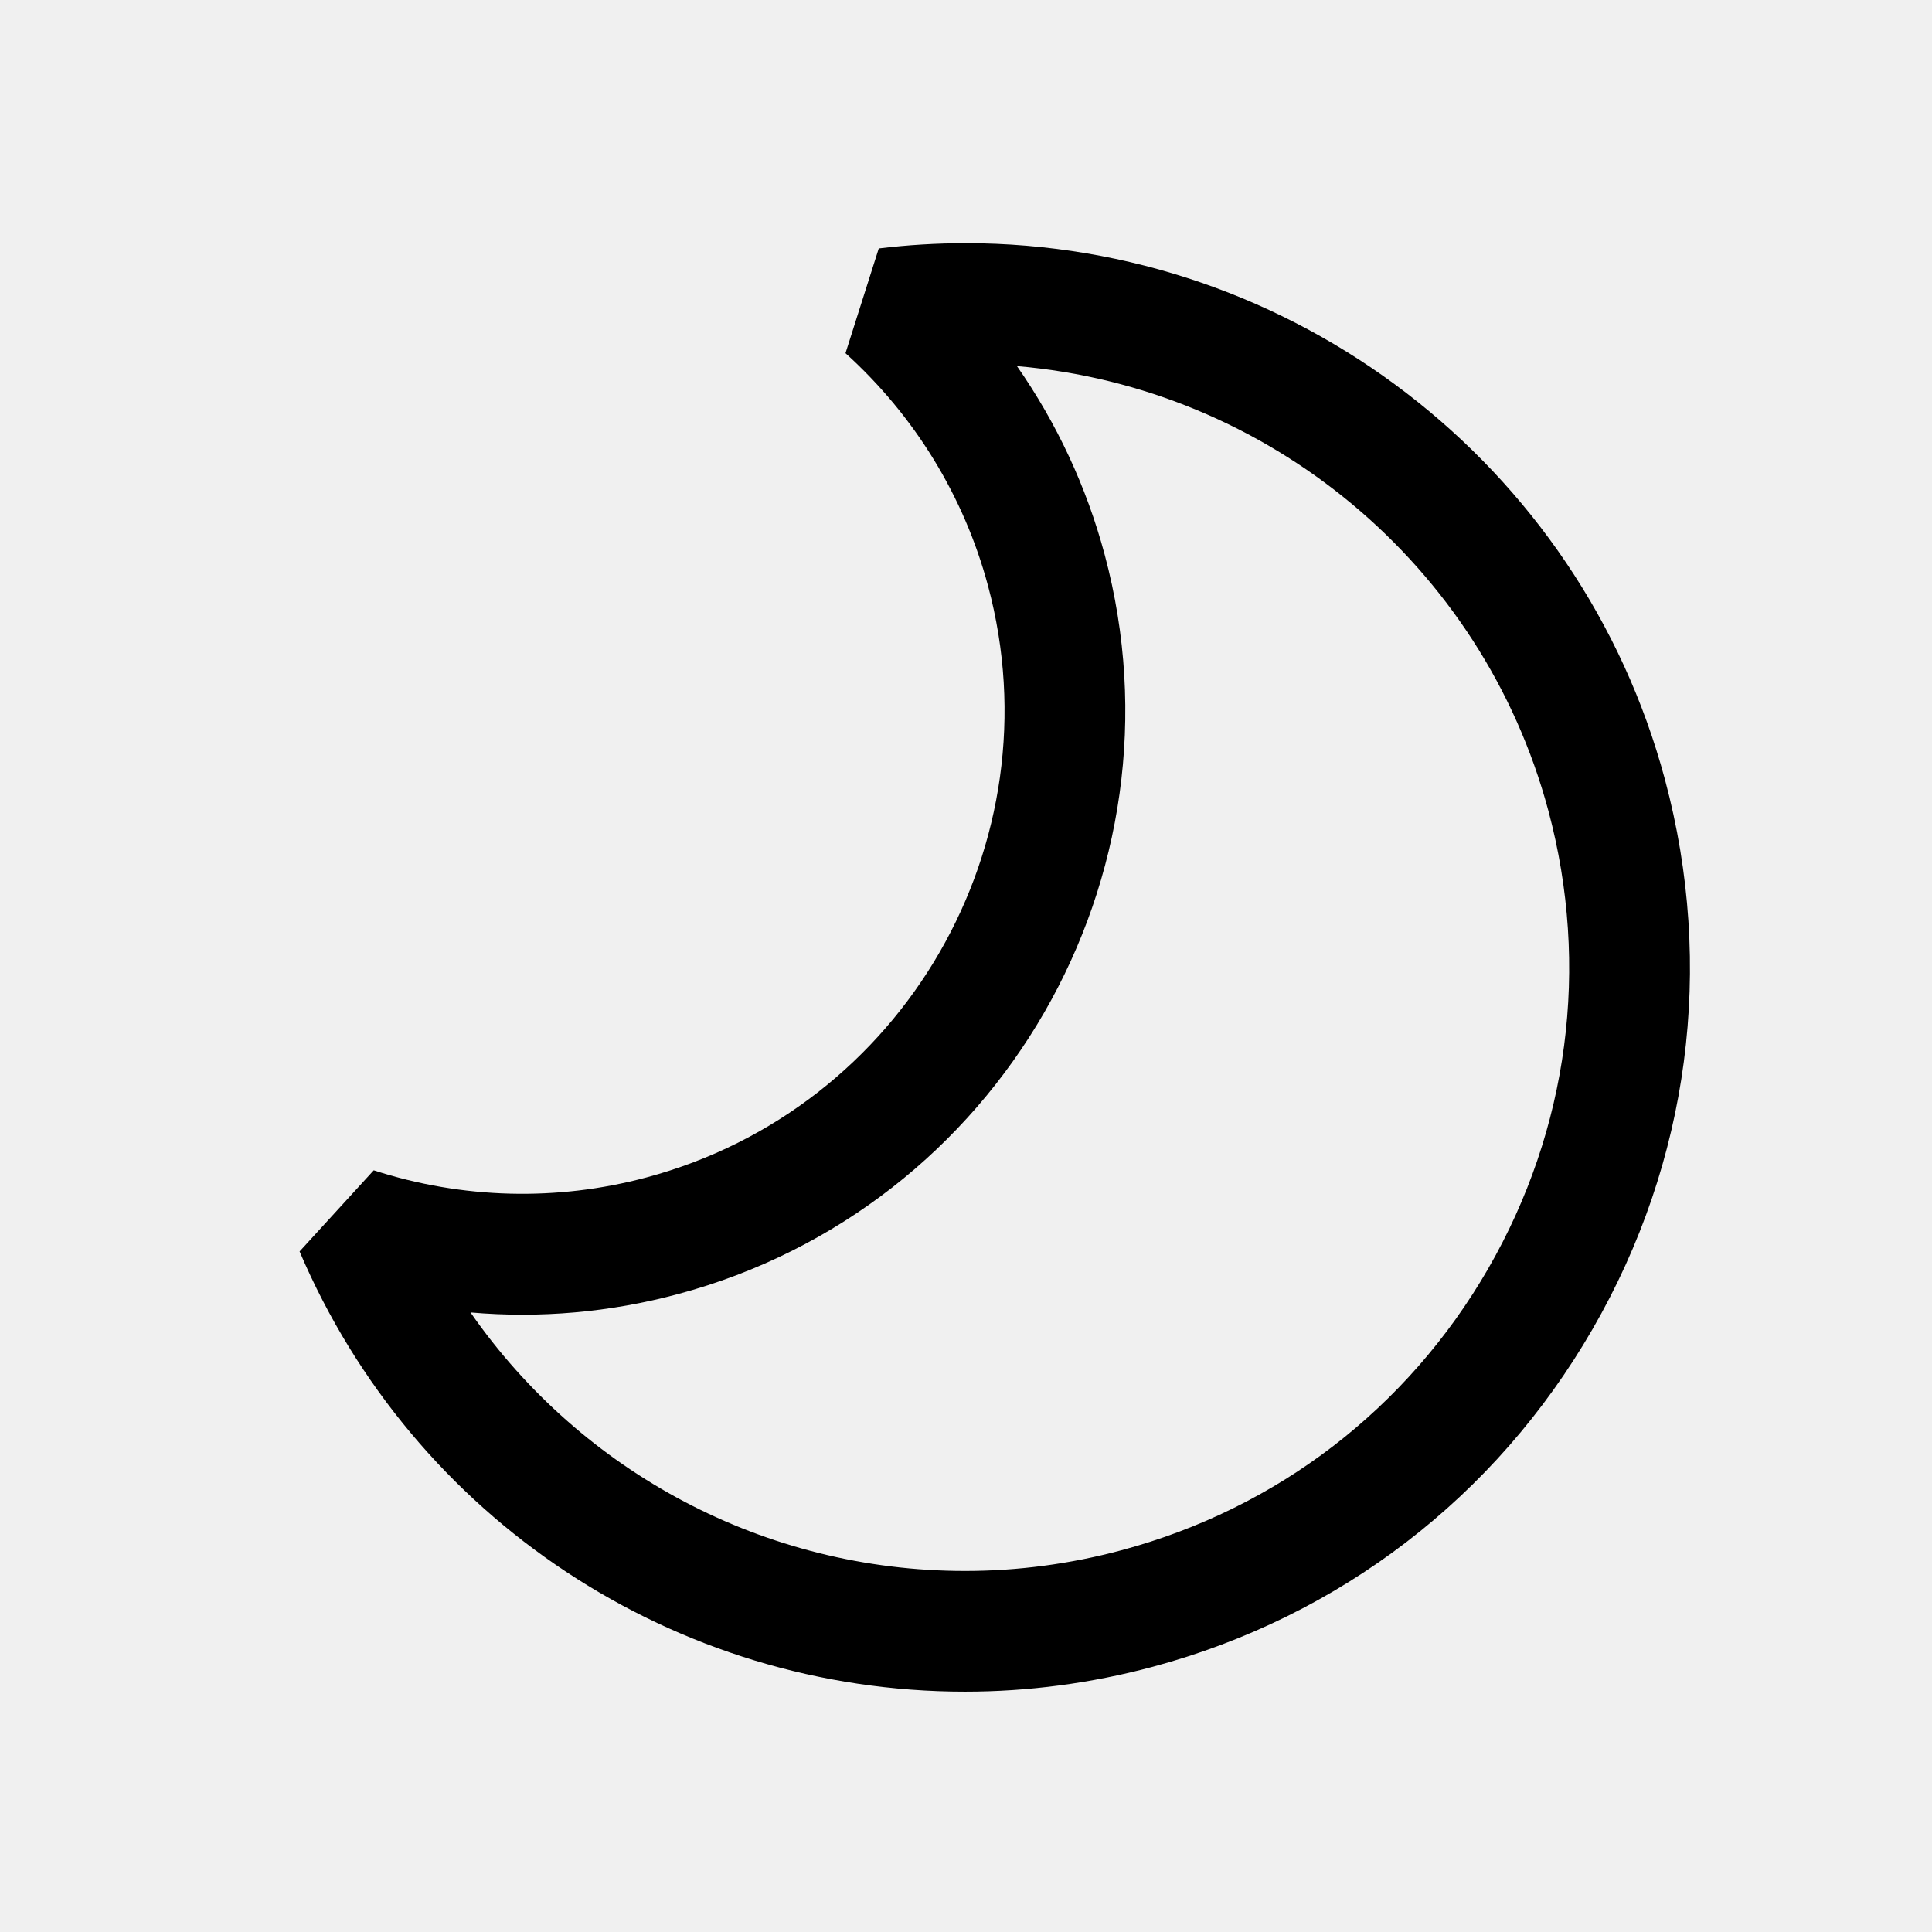
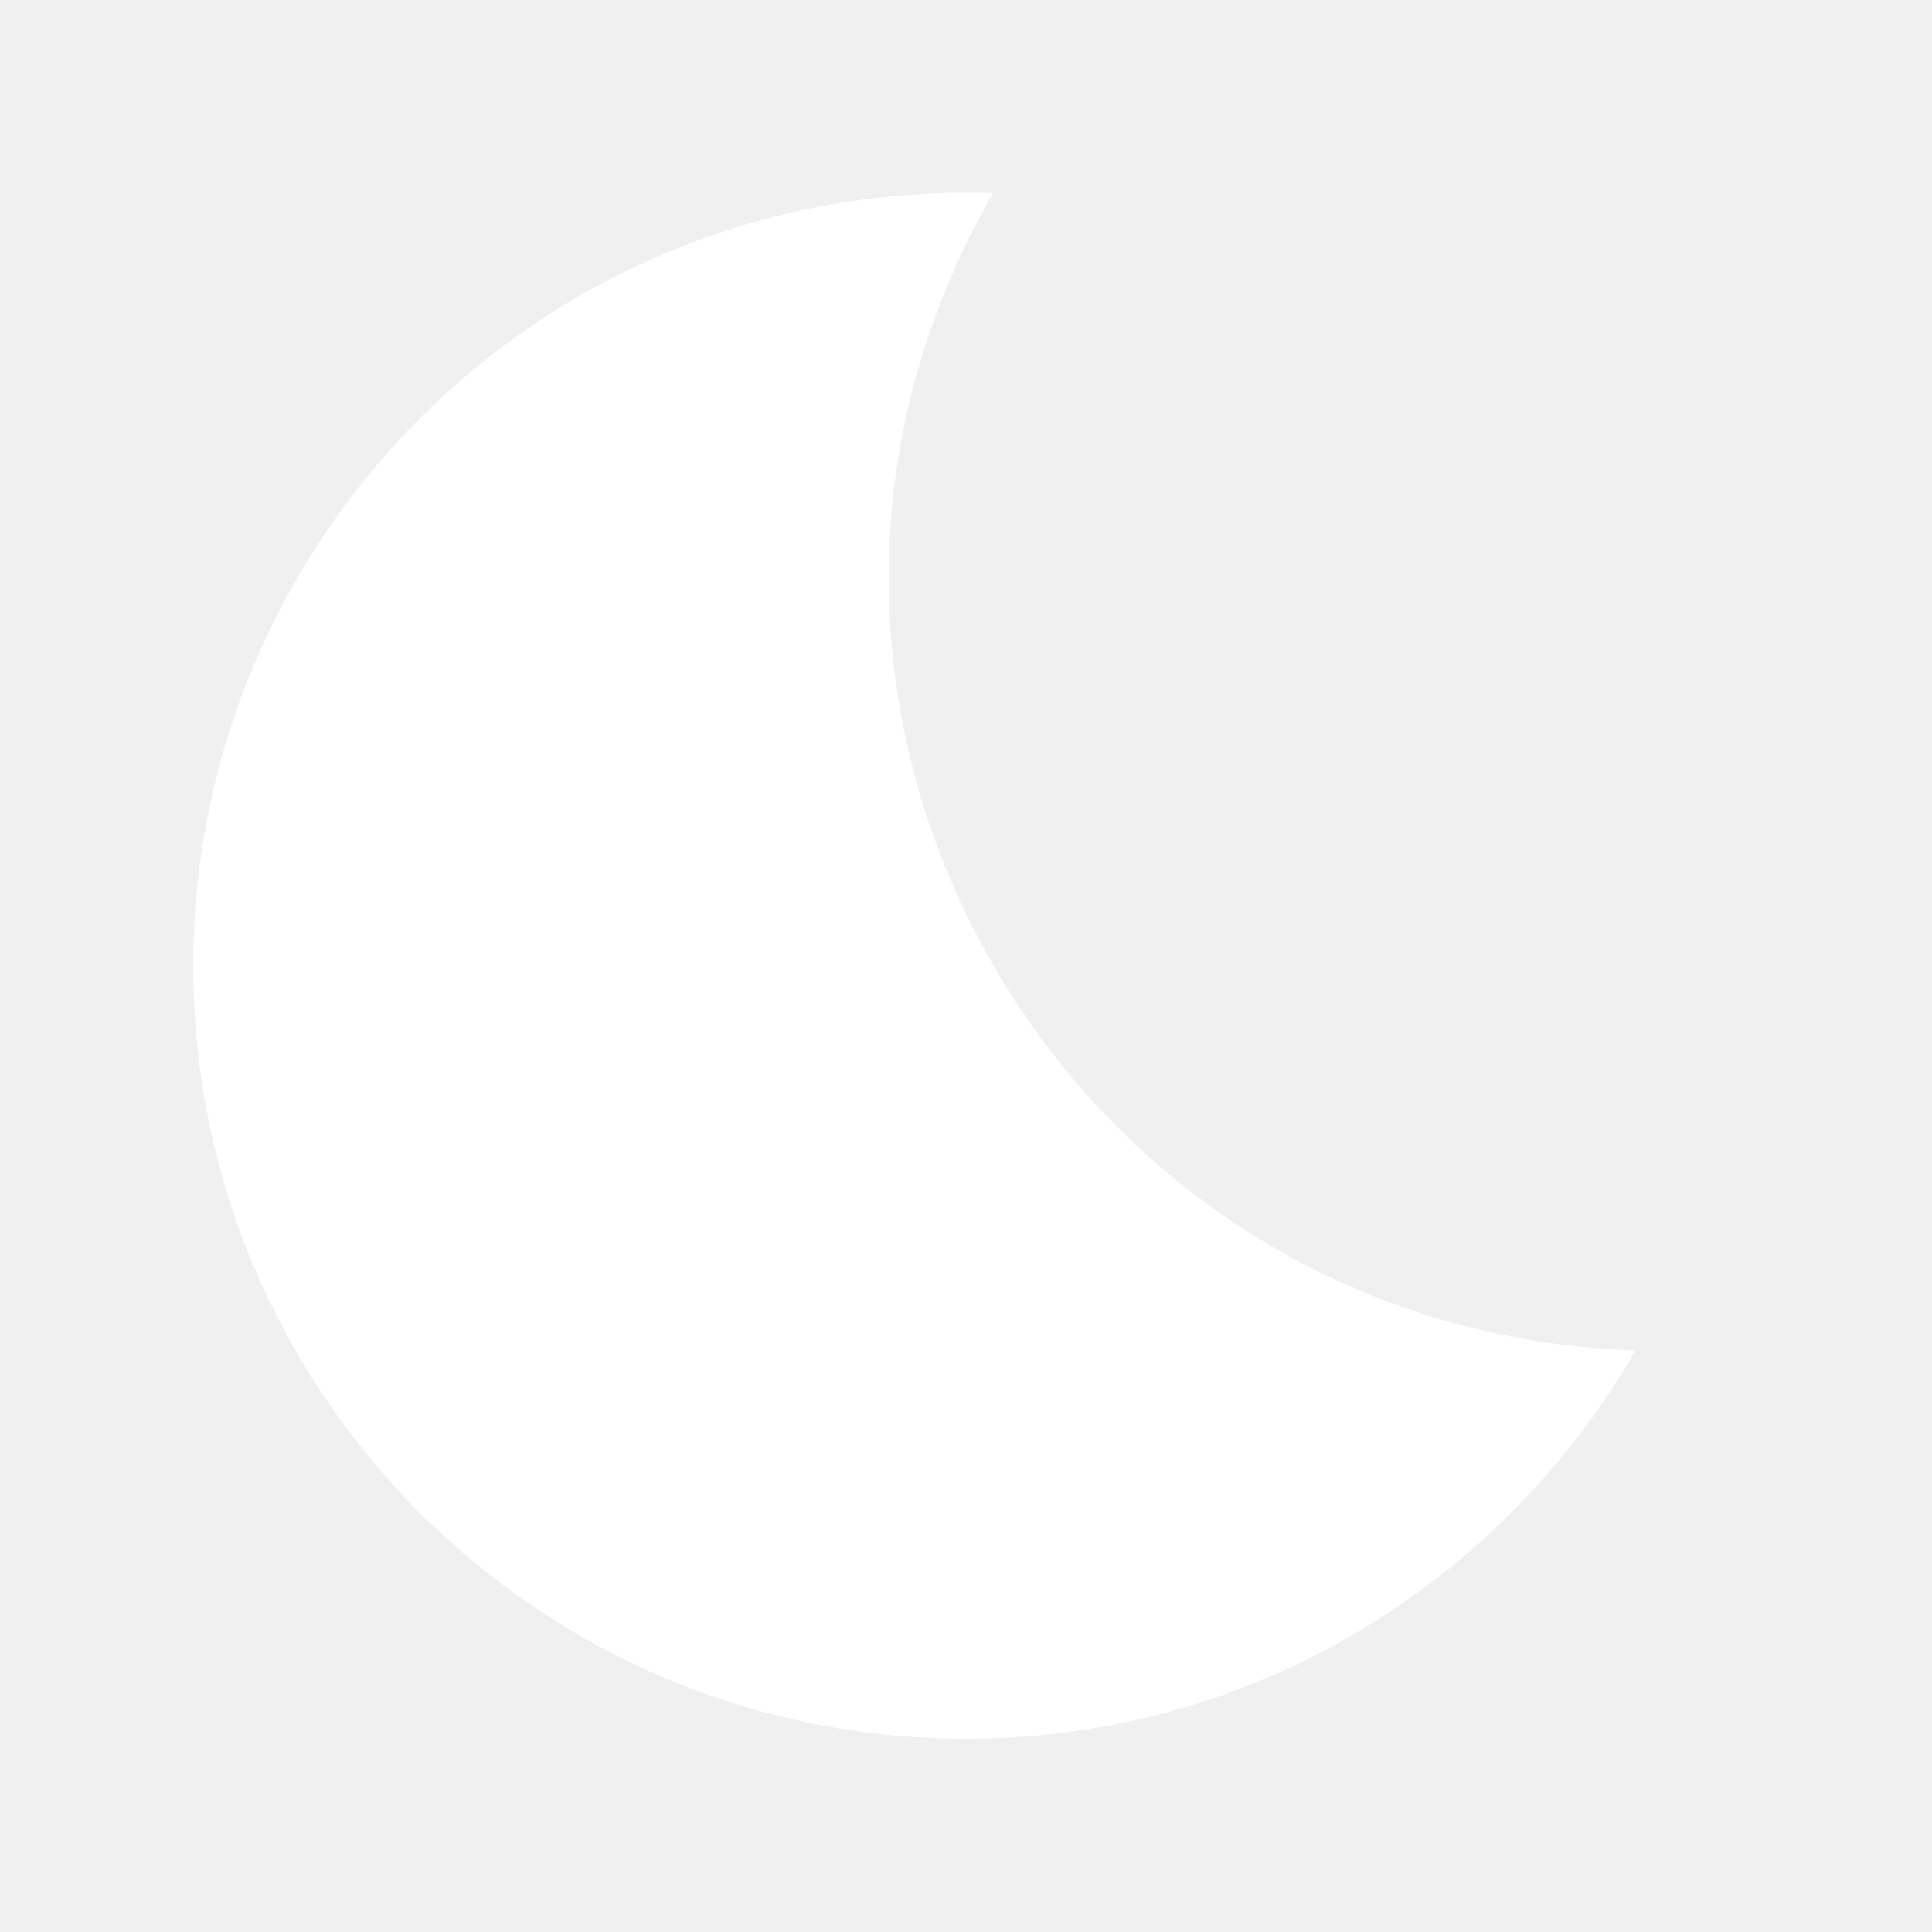
- <svg xmlns="http://www.w3.org/2000/svg" version="1.1" id="Uploaded to svgrepo.com" width="800px" height="800px" viewBox="0 0 32 32" xml:space="preserve">
-   <path fill="#000000" d="M27.577,12.912c-1.401-5.23-6.164-8.884-11.58-8.884c-0.48,0-0.966,0.029-1.442,0.087  L14.004,5.85c1.146,1.037,1.963,2.37,2.361,3.854c1.142,4.261-1.396,8.657-5.657,9.798c-1.482,0.398-3.052,0.357-4.518-0.118  l-1.228,1.344c1.888,4.429,6.214,7.291,11.021,7.291h0.001c1.043,0,2.089-0.138,3.106-0.411c3.096-0.83,5.684-2.815,7.286-5.591  C27.981,19.242,28.407,16.008,27.577,12.912z M24.646,21.018c-1.336,2.313-3.492,3.968-6.072,4.659  c-0.849,0.228-1.72,0.343-2.589,0.343h-0.001c-3.312,0-6.35-1.631-8.191-4.282c1.15,0.101,2.313-0.002,3.433-0.303  c5.326-1.427,8.498-6.921,7.071-12.248c-0.301-1.125-0.794-2.178-1.453-3.123c4.155,0.353,7.707,3.282,8.802,7.365  C26.337,16.01,25.981,18.705,24.646,21.018z" />
+ <svg xmlns="http://www.w3.org/2000/svg" enable-background="new 0 0 20 20" height="48px" viewBox="0 0 20 20" width="48px" fill="#FFFFFF">
+   <g>
+     <rect fill="none" height="20" width="20" />
+   </g>
+   <g>
+     <g>
+       <path d="M10.28 2C5.67 1.85 2 5.53 2 10c0 4.42 3.58 8 8 8 2.97 0 5.55-1.62 6.93-4.02-6.01-.2-9.67-6.74-6.65-11.98z" />
+     </g>
+   </g>
</svg>
